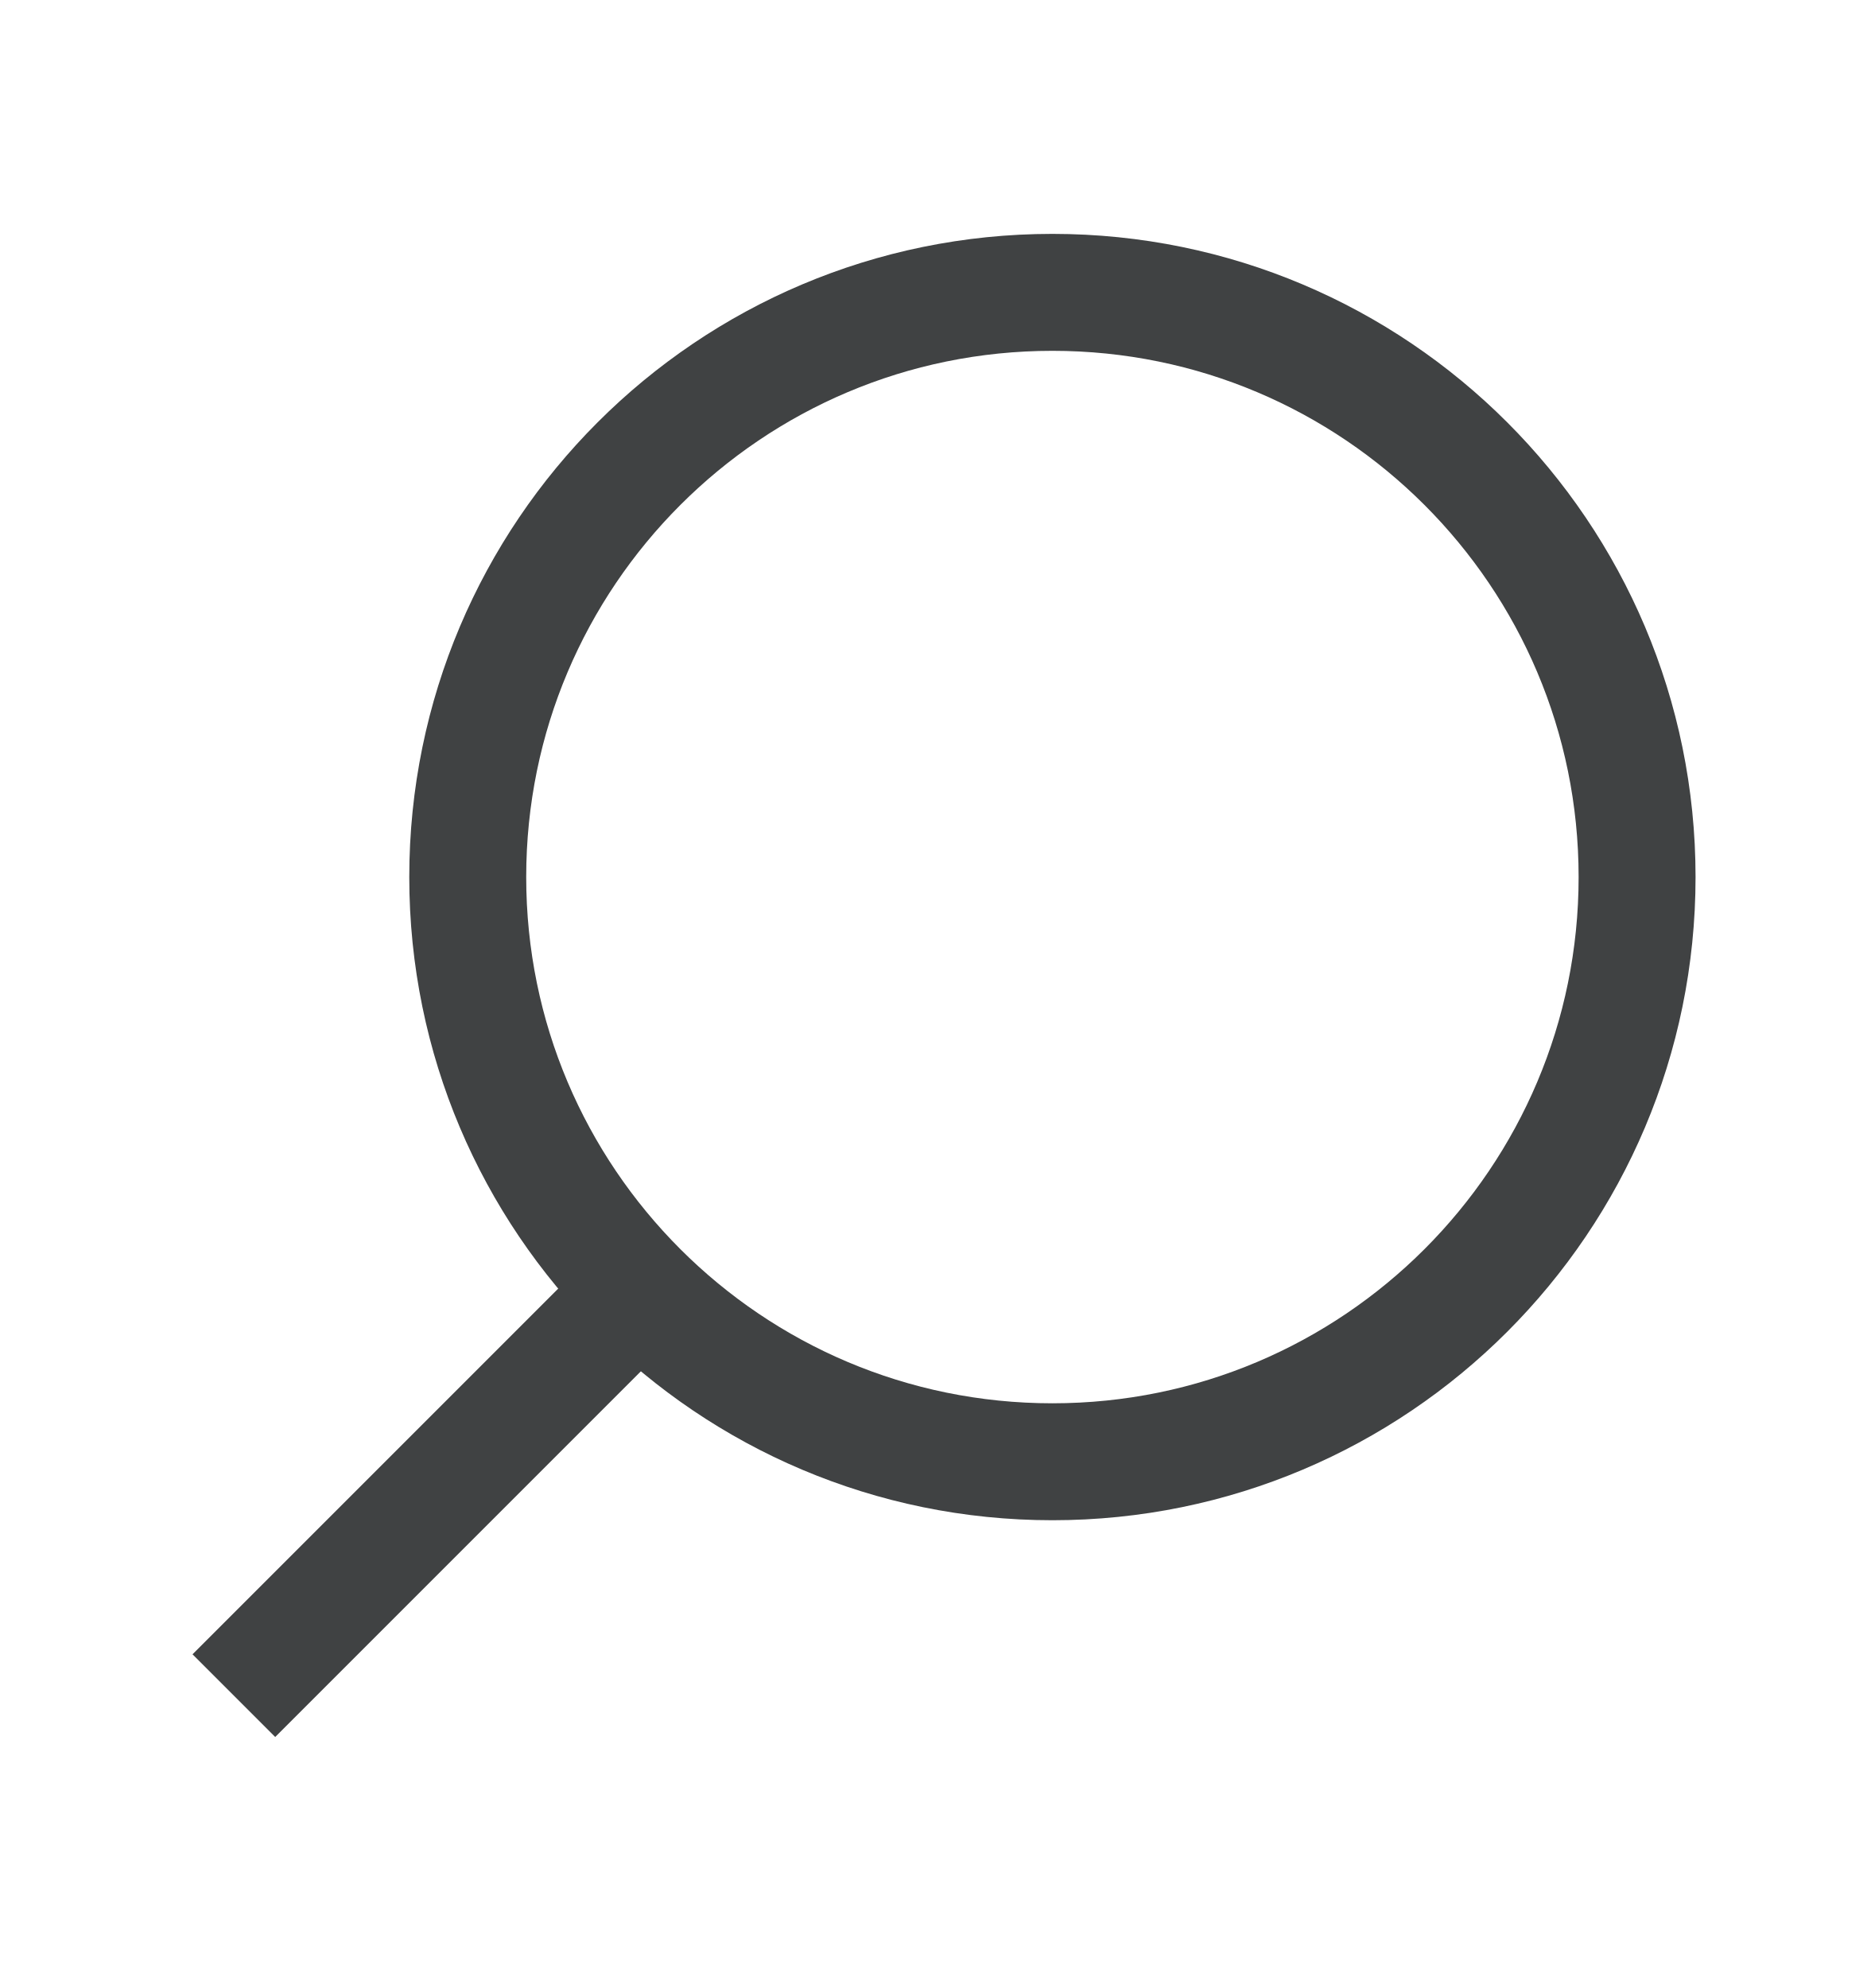
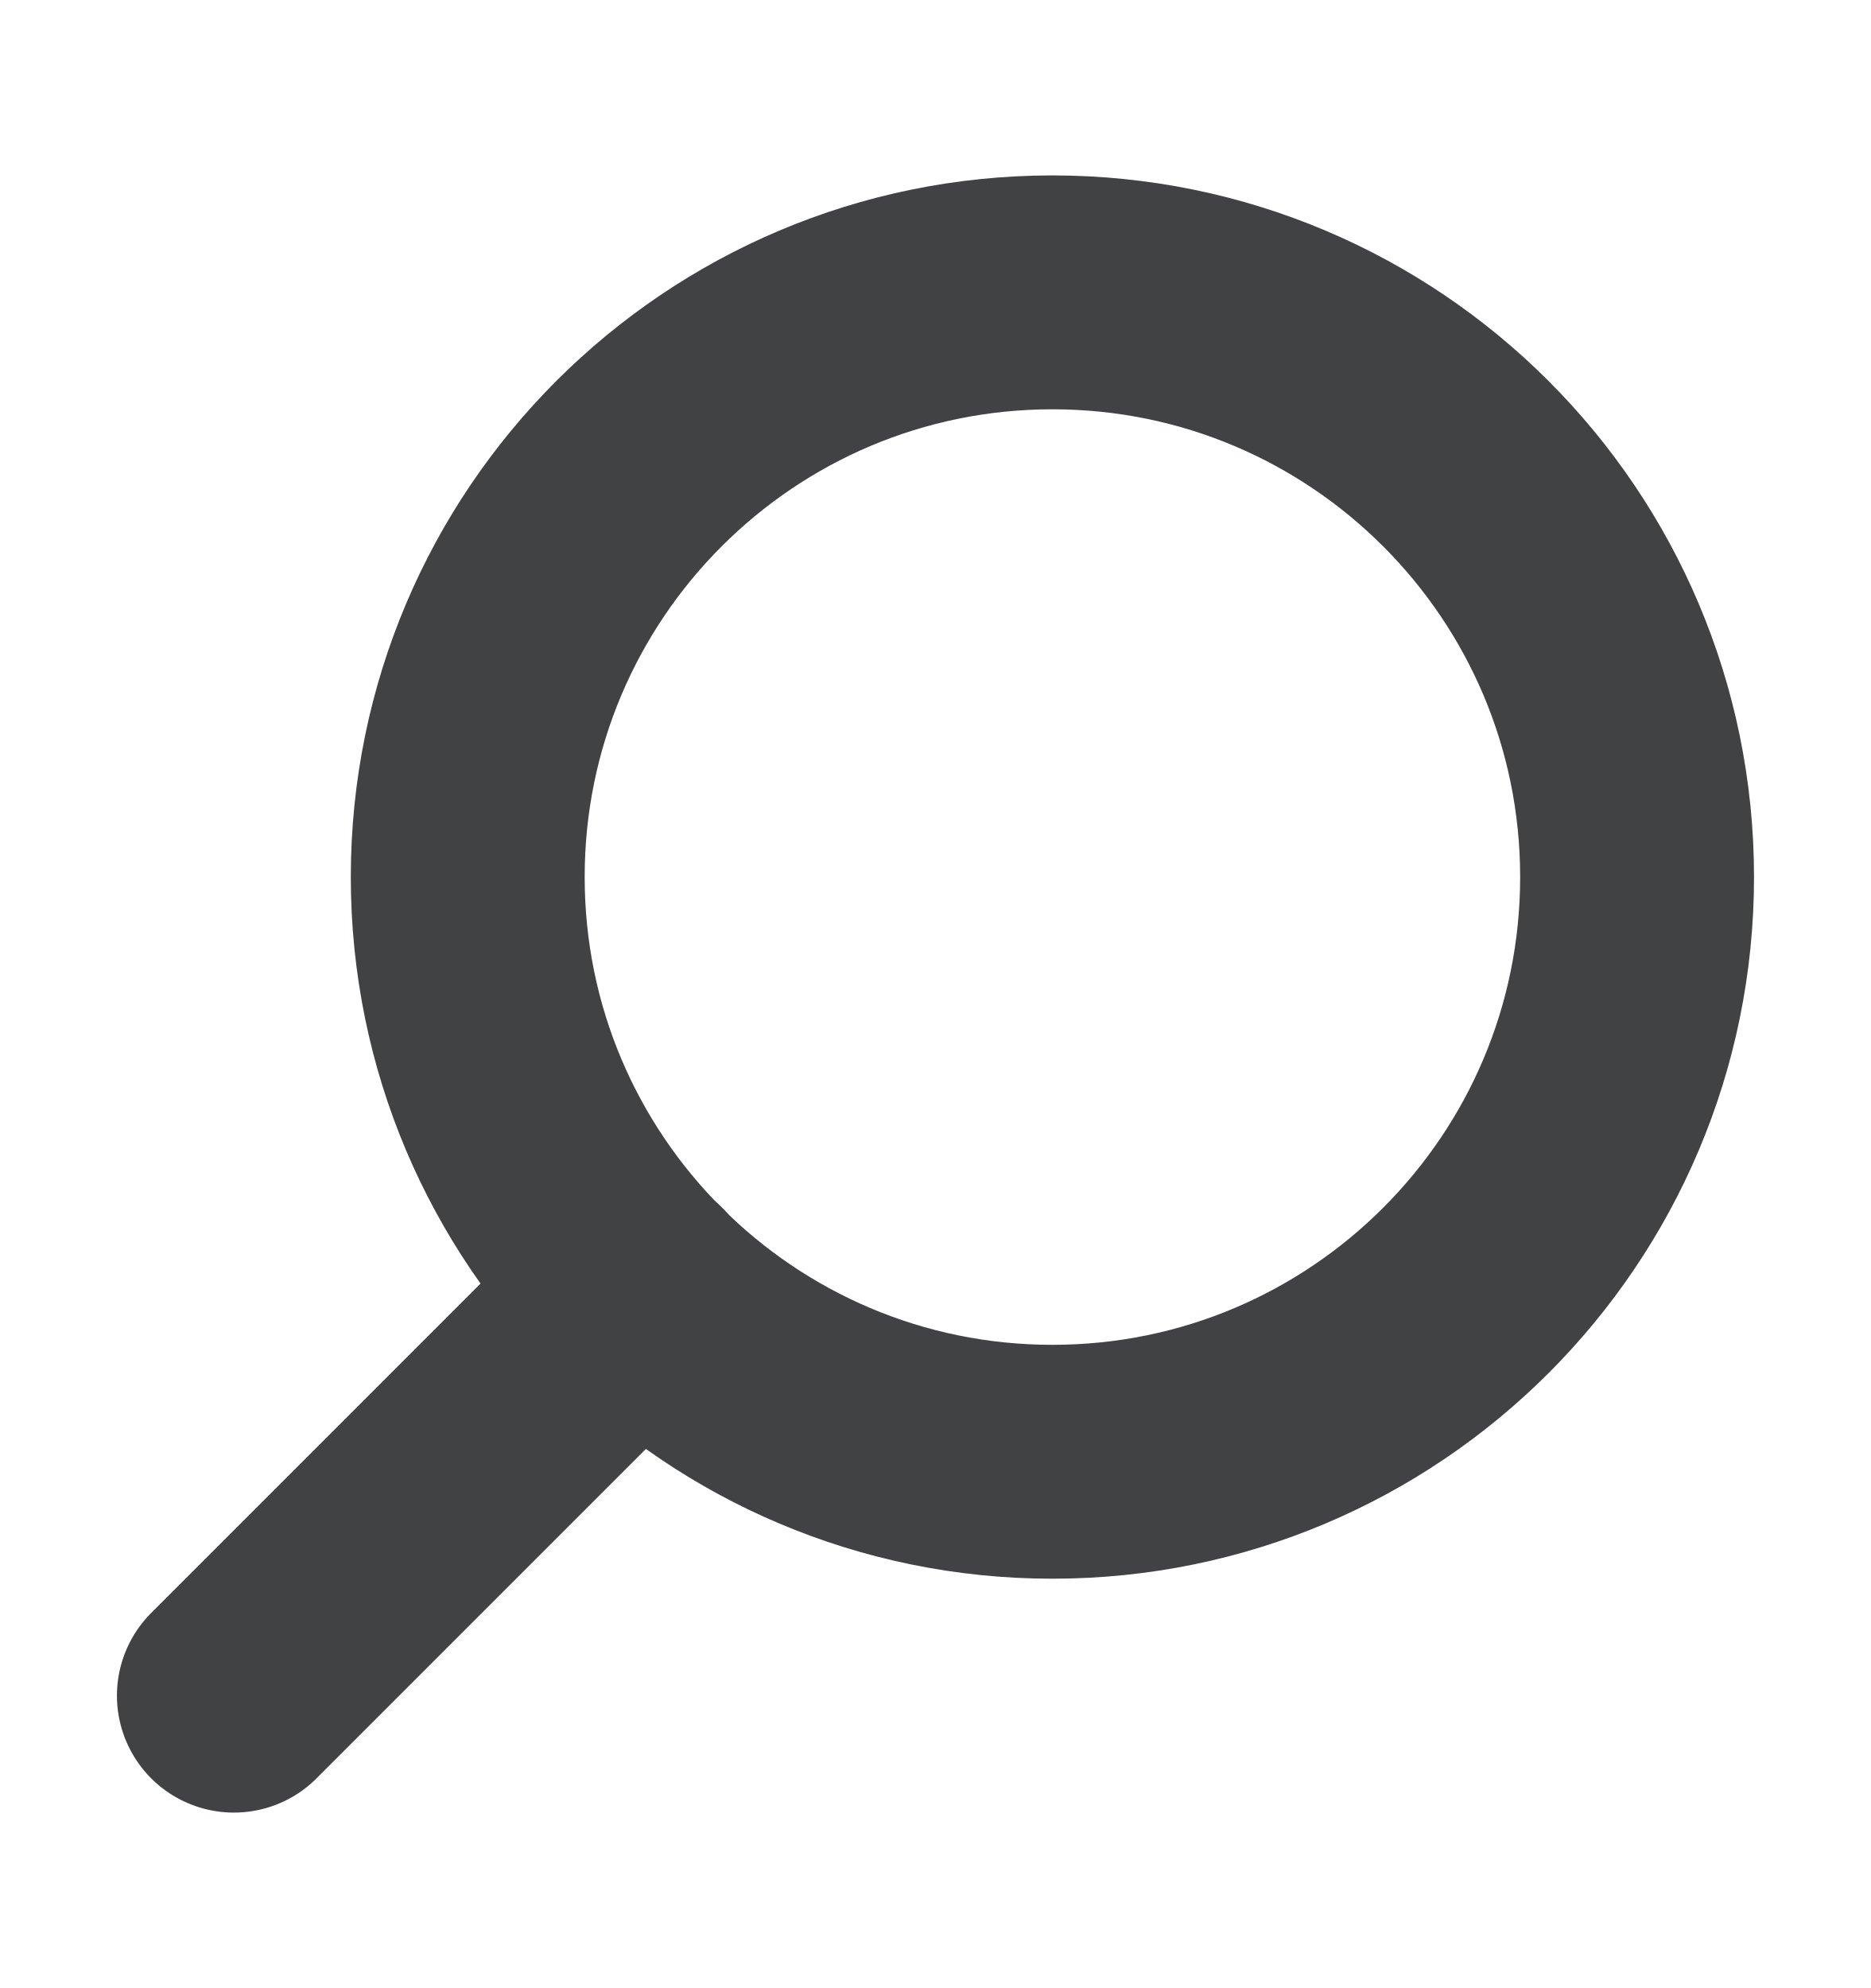
<svg xmlns="http://www.w3.org/2000/svg" width="16" height="17" viewBox="0 0 16 17" fill="none">
-   <path fillRule="evenodd" clipRule="evenodd" d="M9 12.5C6.239 12.5 4 10.261 4 7.5C4 4.739 6.239 2.5 9 2.5C11.761 2.5 14 4.739 14 7.5C14 10.261 11.761 12.5 9 12.5Z" stroke="#404243" strokeWidth="2" strokeLinecap="round" strokeLinejoin="round" />
-   <path d="M2 14.5L5.467 11.033" stroke="#404243" strokeWidth="2" strokeLinecap="round" strokeLinejoin="round" />
+   <path fillRule="evenodd" clipRule="evenodd" d="M9 12.5C6.239 12.5 4 10.261 4 7.5C4 4.739 6.239 2.5 9 2.5C11.761 2.5 14 4.739 14 7.5C14 10.261 11.761 12.5 9 12.5Z" stroke="#404243" stroke-width="2" stroke-linecap="round" stroke-linejoin="round" />
+   <path d="M2 14.5L5.467 11.033" stroke="#404243" stroke-width="2" stroke-linecap="round" stroke-linejoin="round" />
</svg>
